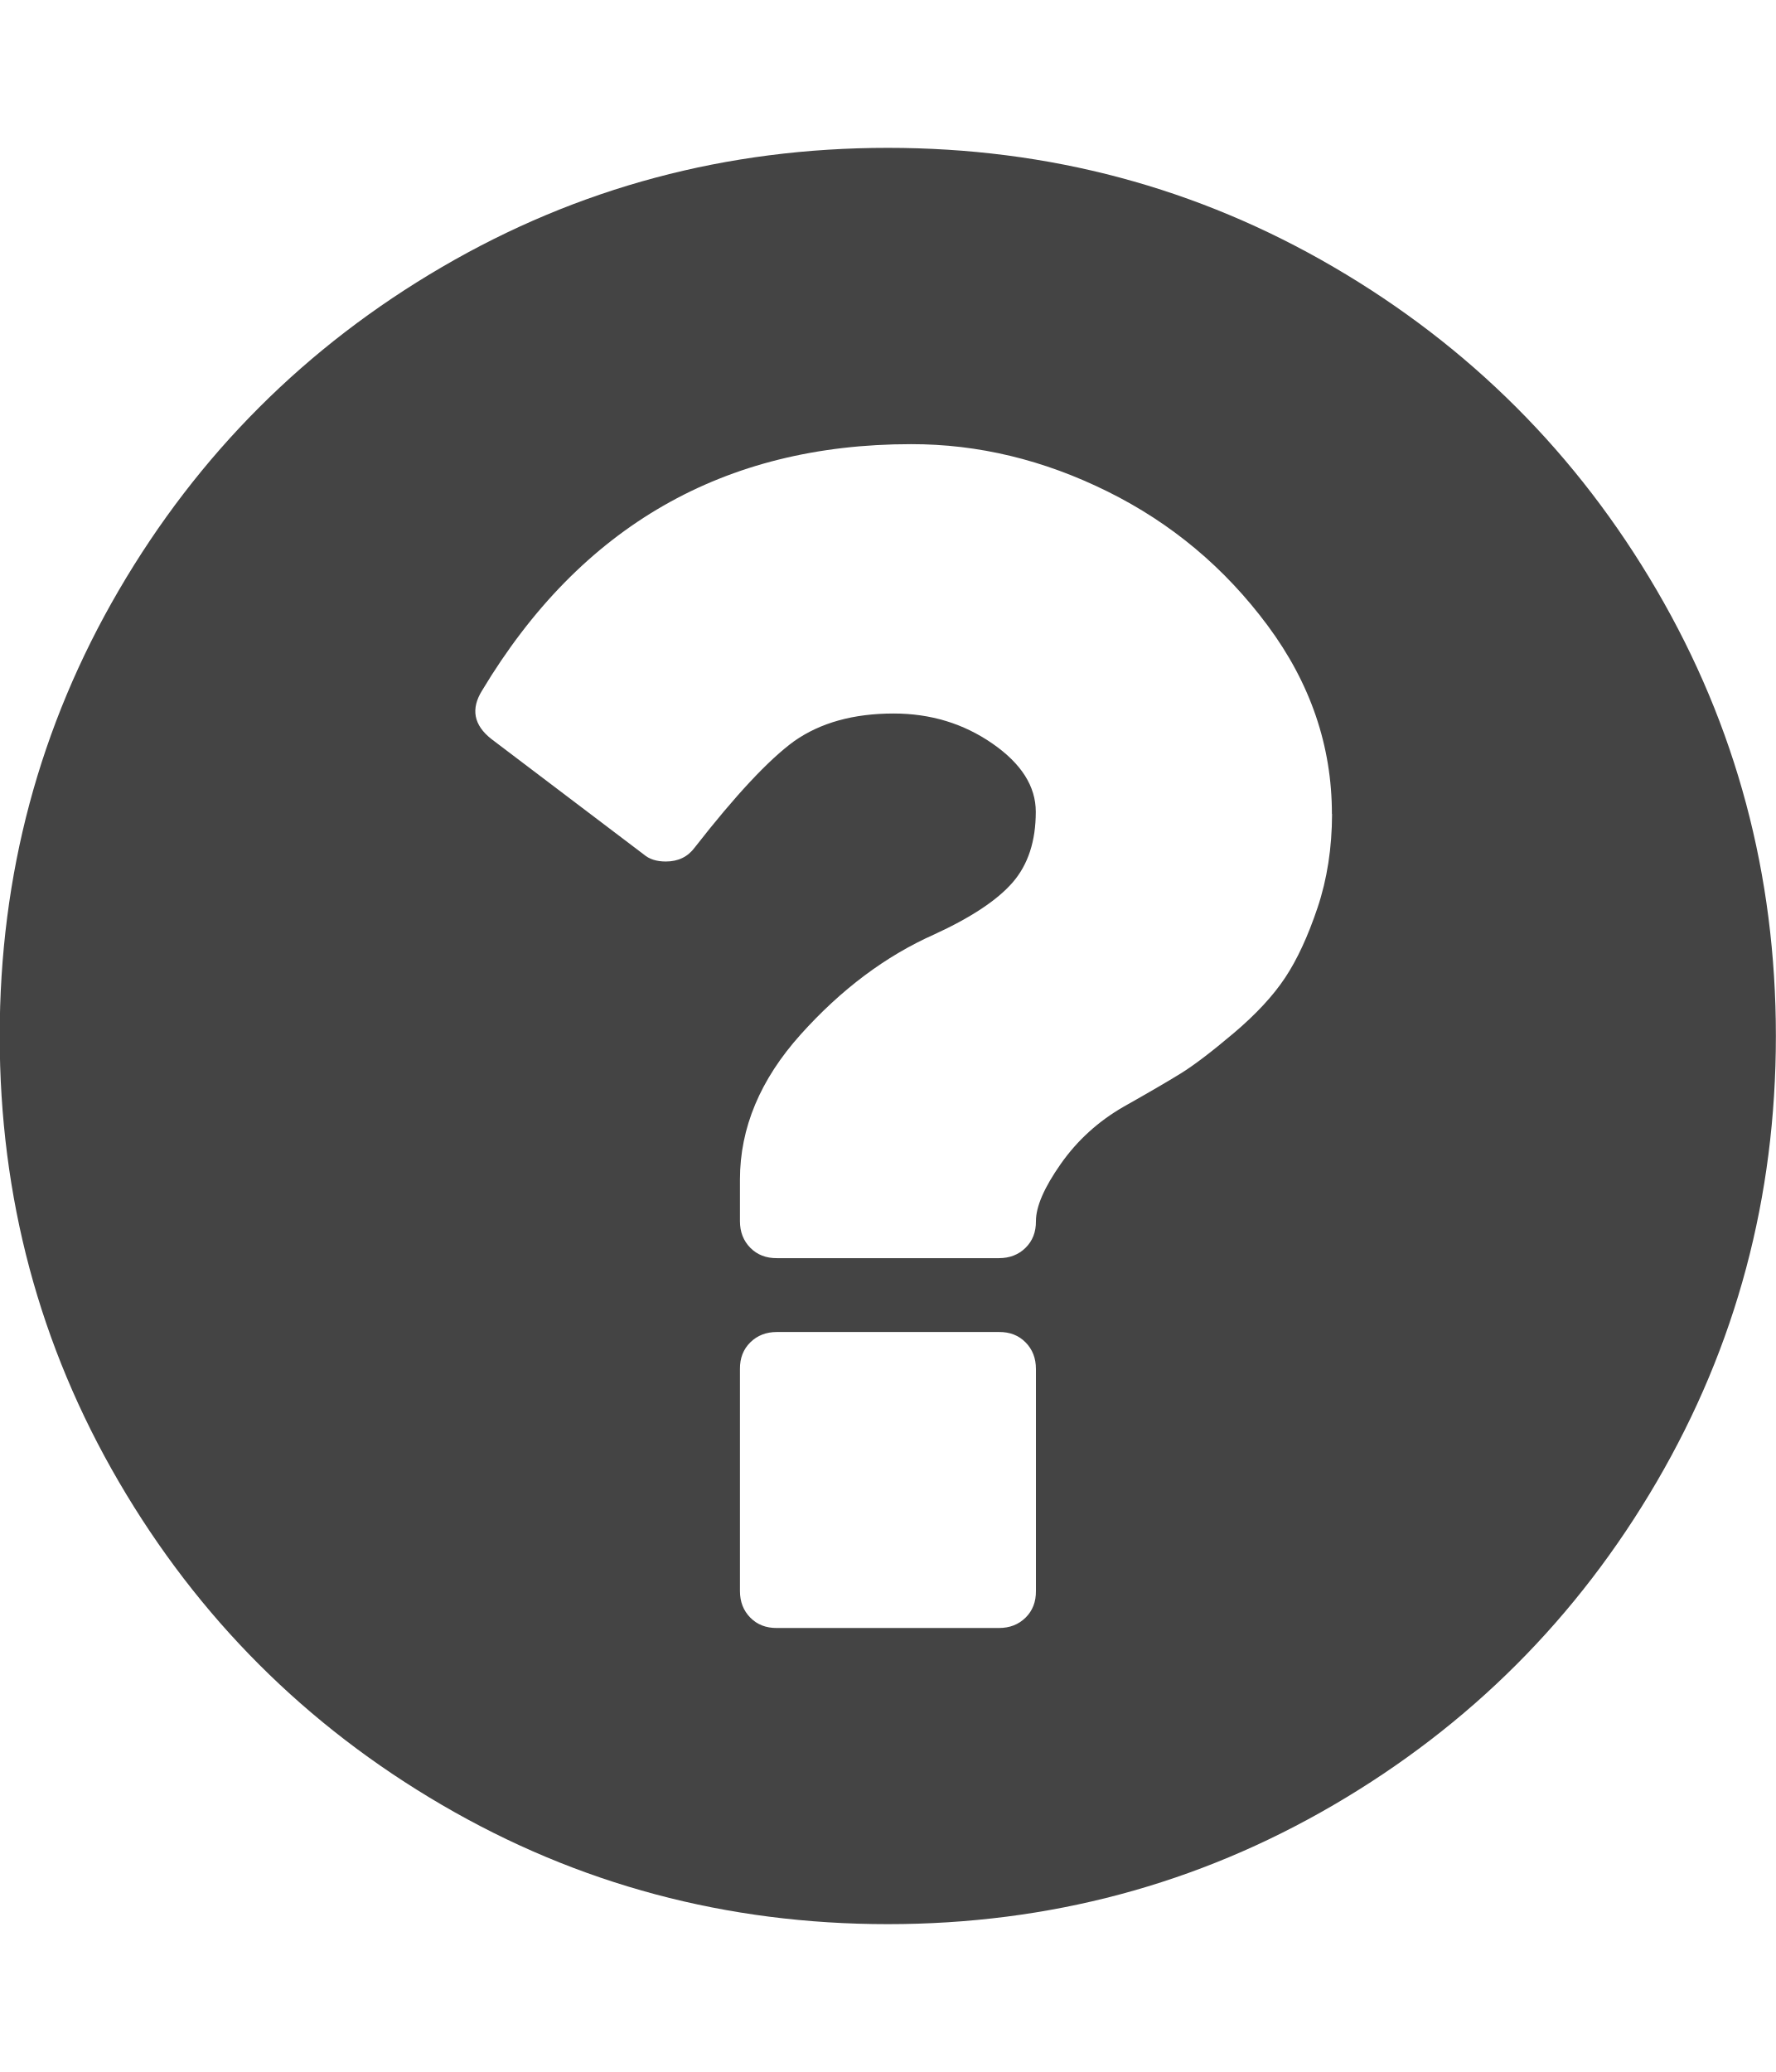
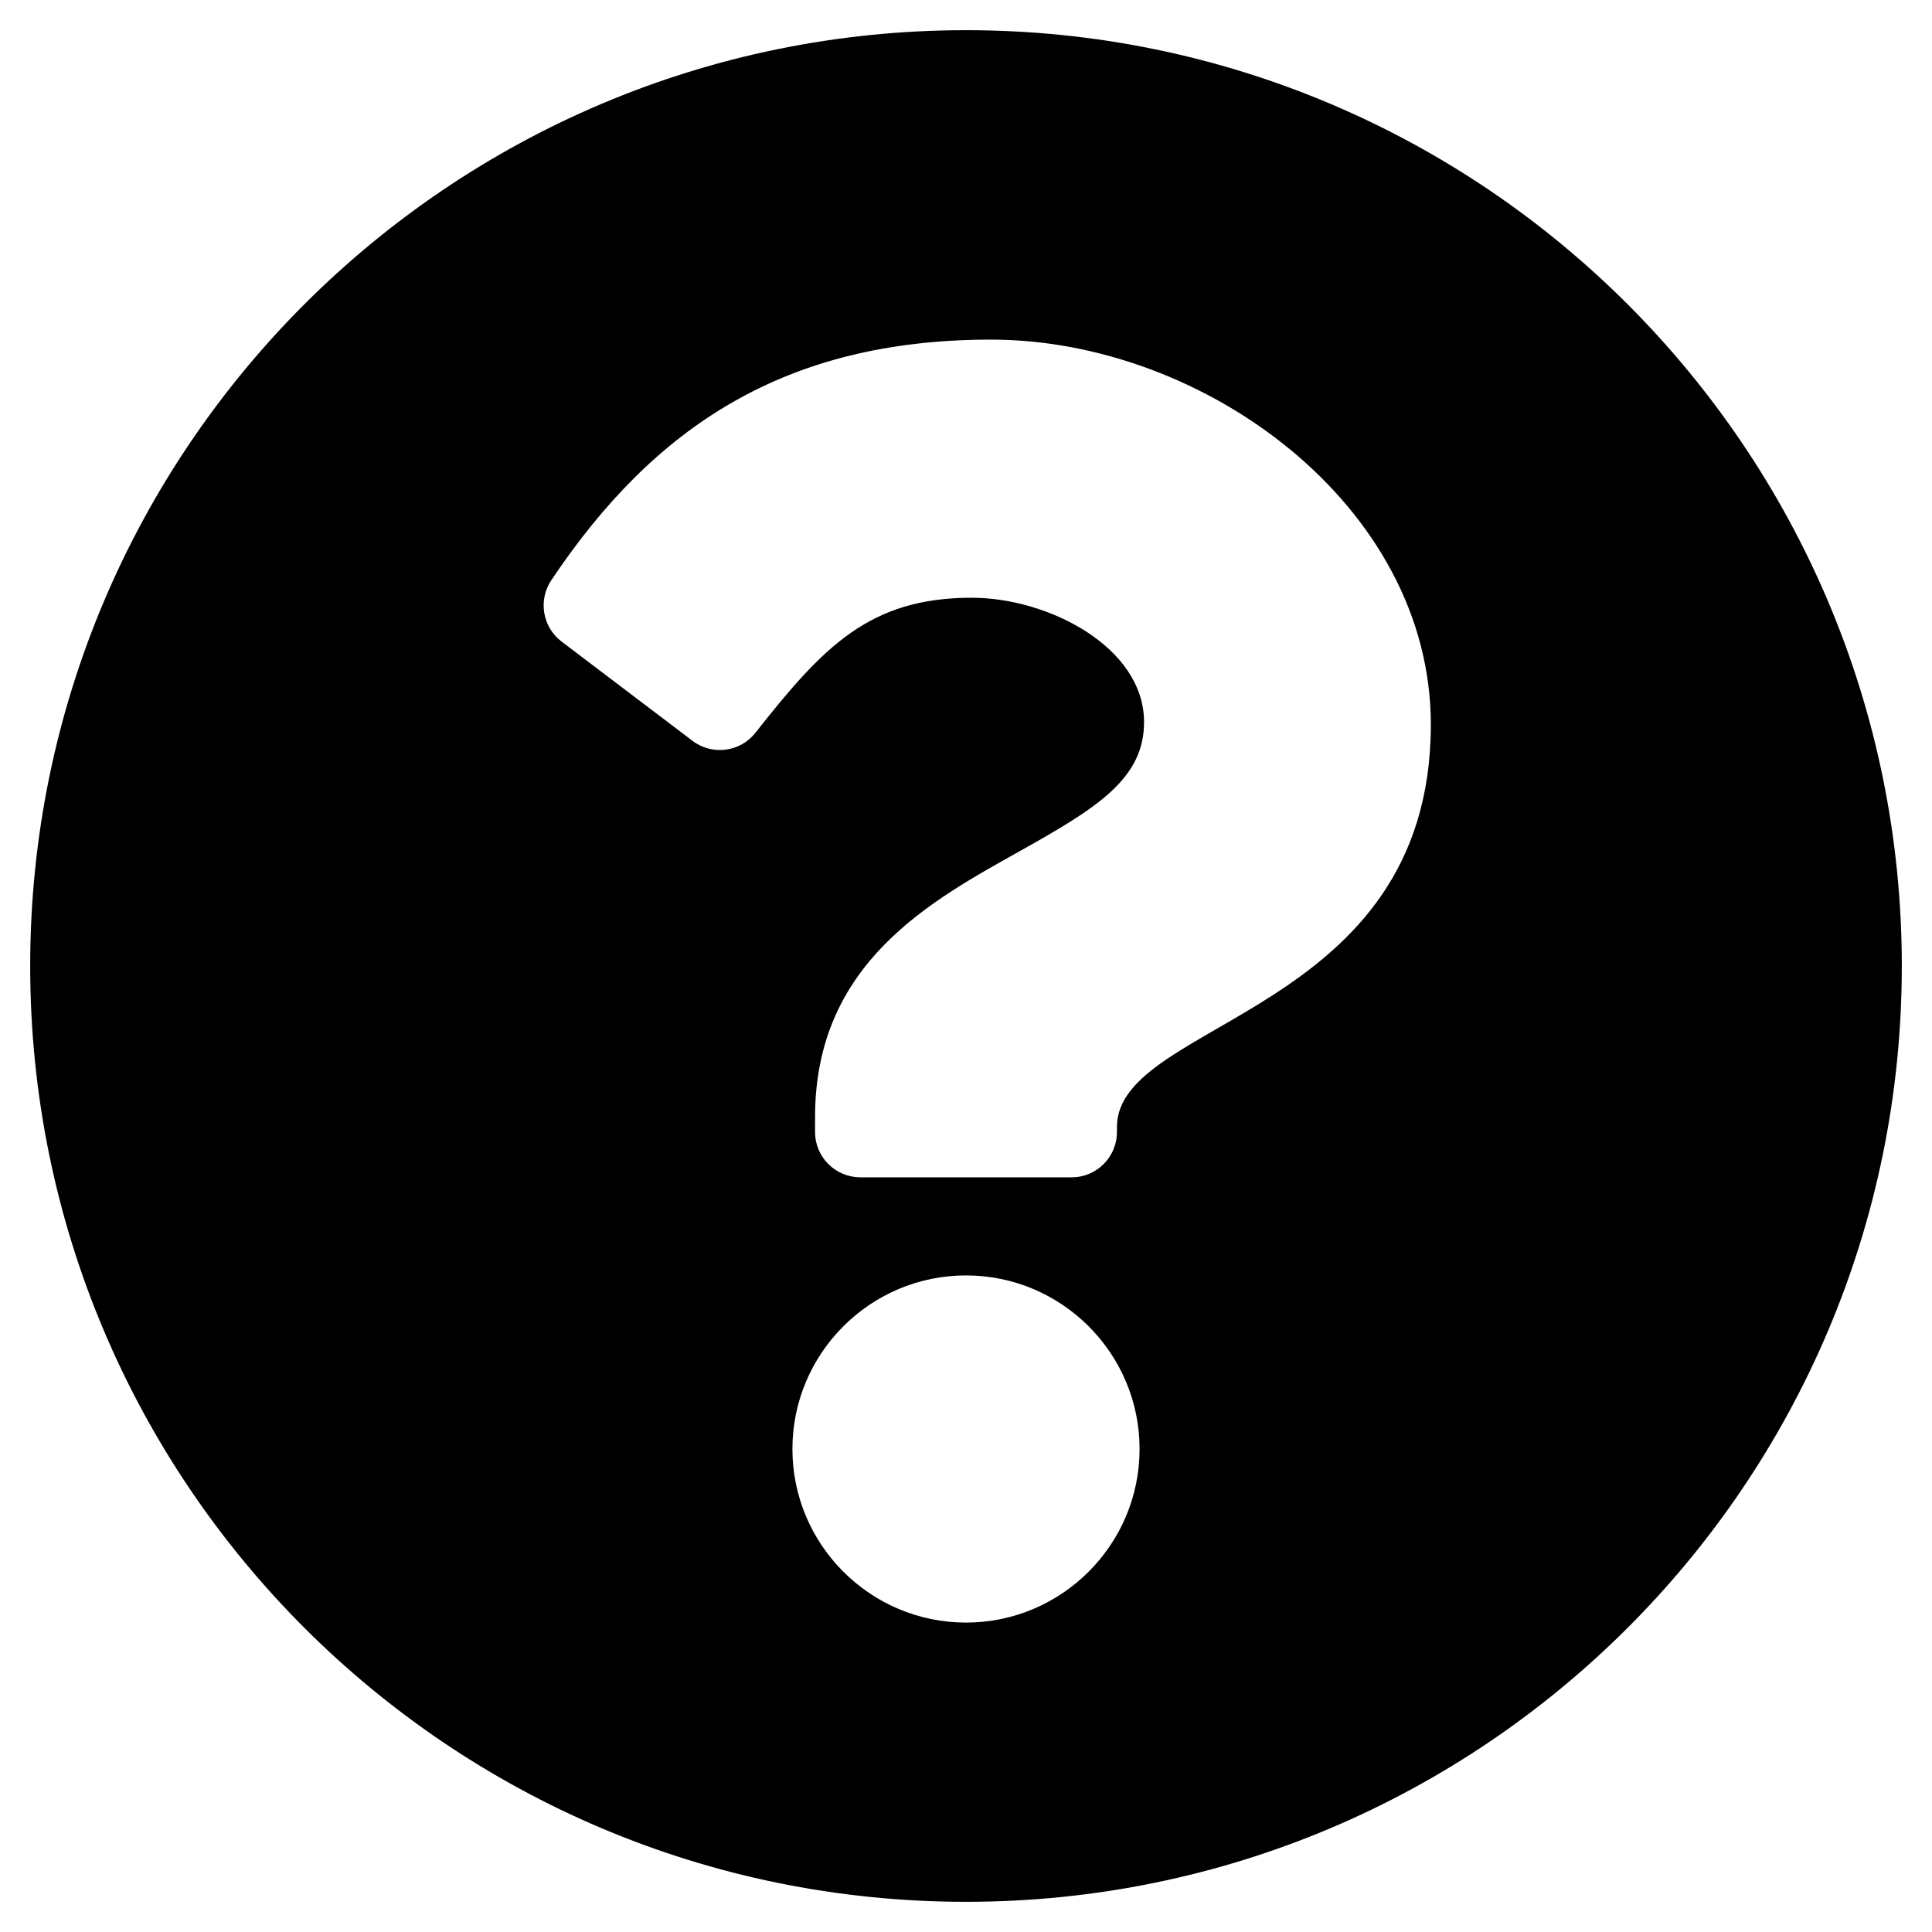
- <svg xmlns="http://www.w3.org/2000/svg" version="1.1" width="12" height="14" viewBox="0 0 12 14">
-   <path fill="#444444" d="M7 10.75v-1.5q0-0.109-0.070-0.18t-0.18-0.070h-1.5q-0.109 0-0.18 0.070t-0.070 0.18v1.5q0 0.109 0.070 0.18t0.18 0.070h1.5q0.109 0 0.18-0.070t0.070-0.18zM9 5.5q0-0.688-0.434-1.273t-1.082-0.906-1.328-0.32q-1.898 0-2.898 1.664-0.117 0.187 0.062 0.328l1.031 0.781q0.055 0.047 0.148 0.047 0.125 0 0.195-0.094 0.414-0.531 0.672-0.719 0.266-0.187 0.672-0.187 0.375 0 0.668 0.203t0.293 0.461q0 0.297-0.156 0.477t-0.531 0.352q-0.492 0.219-0.902 0.676t-0.41 0.98v0.281q0 0.109 0.070 0.18t0.18 0.070h1.5q0.109 0 0.18-0.070t0.070-0.18q0-0.148 0.168-0.387t0.426-0.387q0.25-0.141 0.383-0.223t0.359-0.273 0.348-0.375 0.219-0.473 0.098-0.633zM12 7q0 1.633-0.805 3.012t-2.184 2.184-3.012 0.805-3.012-0.805-2.184-2.184-0.805-3.012 0.805-3.012 2.184-2.184 3.012-0.805 3.012 0.805 2.184 2.184 0.805 3.012z" />
+ <svg xmlns="http://www.w3.org/2000/svg" viewBox="0 0 512 512">
+   <path d="M504 256c0 136.997-111.043 248-248 248S8 392.997 8 256C8 119.083 119.043 8 256 8s248 111.083 248 248zM262.655 90c-54.497 0-89.255 22.957-116.549 63.758-3.536 5.286-2.353 12.415 2.715 16.258l34.699 26.31c5.205 3.947 12.621 3.008 16.665-2.122 17.864-22.658 30.113-35.797 57.303-35.797 20.429 0 45.698 13.148 45.698 32.958 0 14.976-12.363 22.667-32.534 33.976C247.128 238.528 216 254.941 216 296v4c0 6.627 5.373 12 12 12h56c6.627 0 12-5.373 12-12v-1.333c0-28.462 83.186-29.647 83.186-106.667 0-58.002-60.165-102-116.531-102zM256 338c-25.365 0-46 20.635-46 46 0 25.364 20.635 46 46 46s46-20.636 46-46c0-25.365-20.635-46-46-46z" />
</svg>
